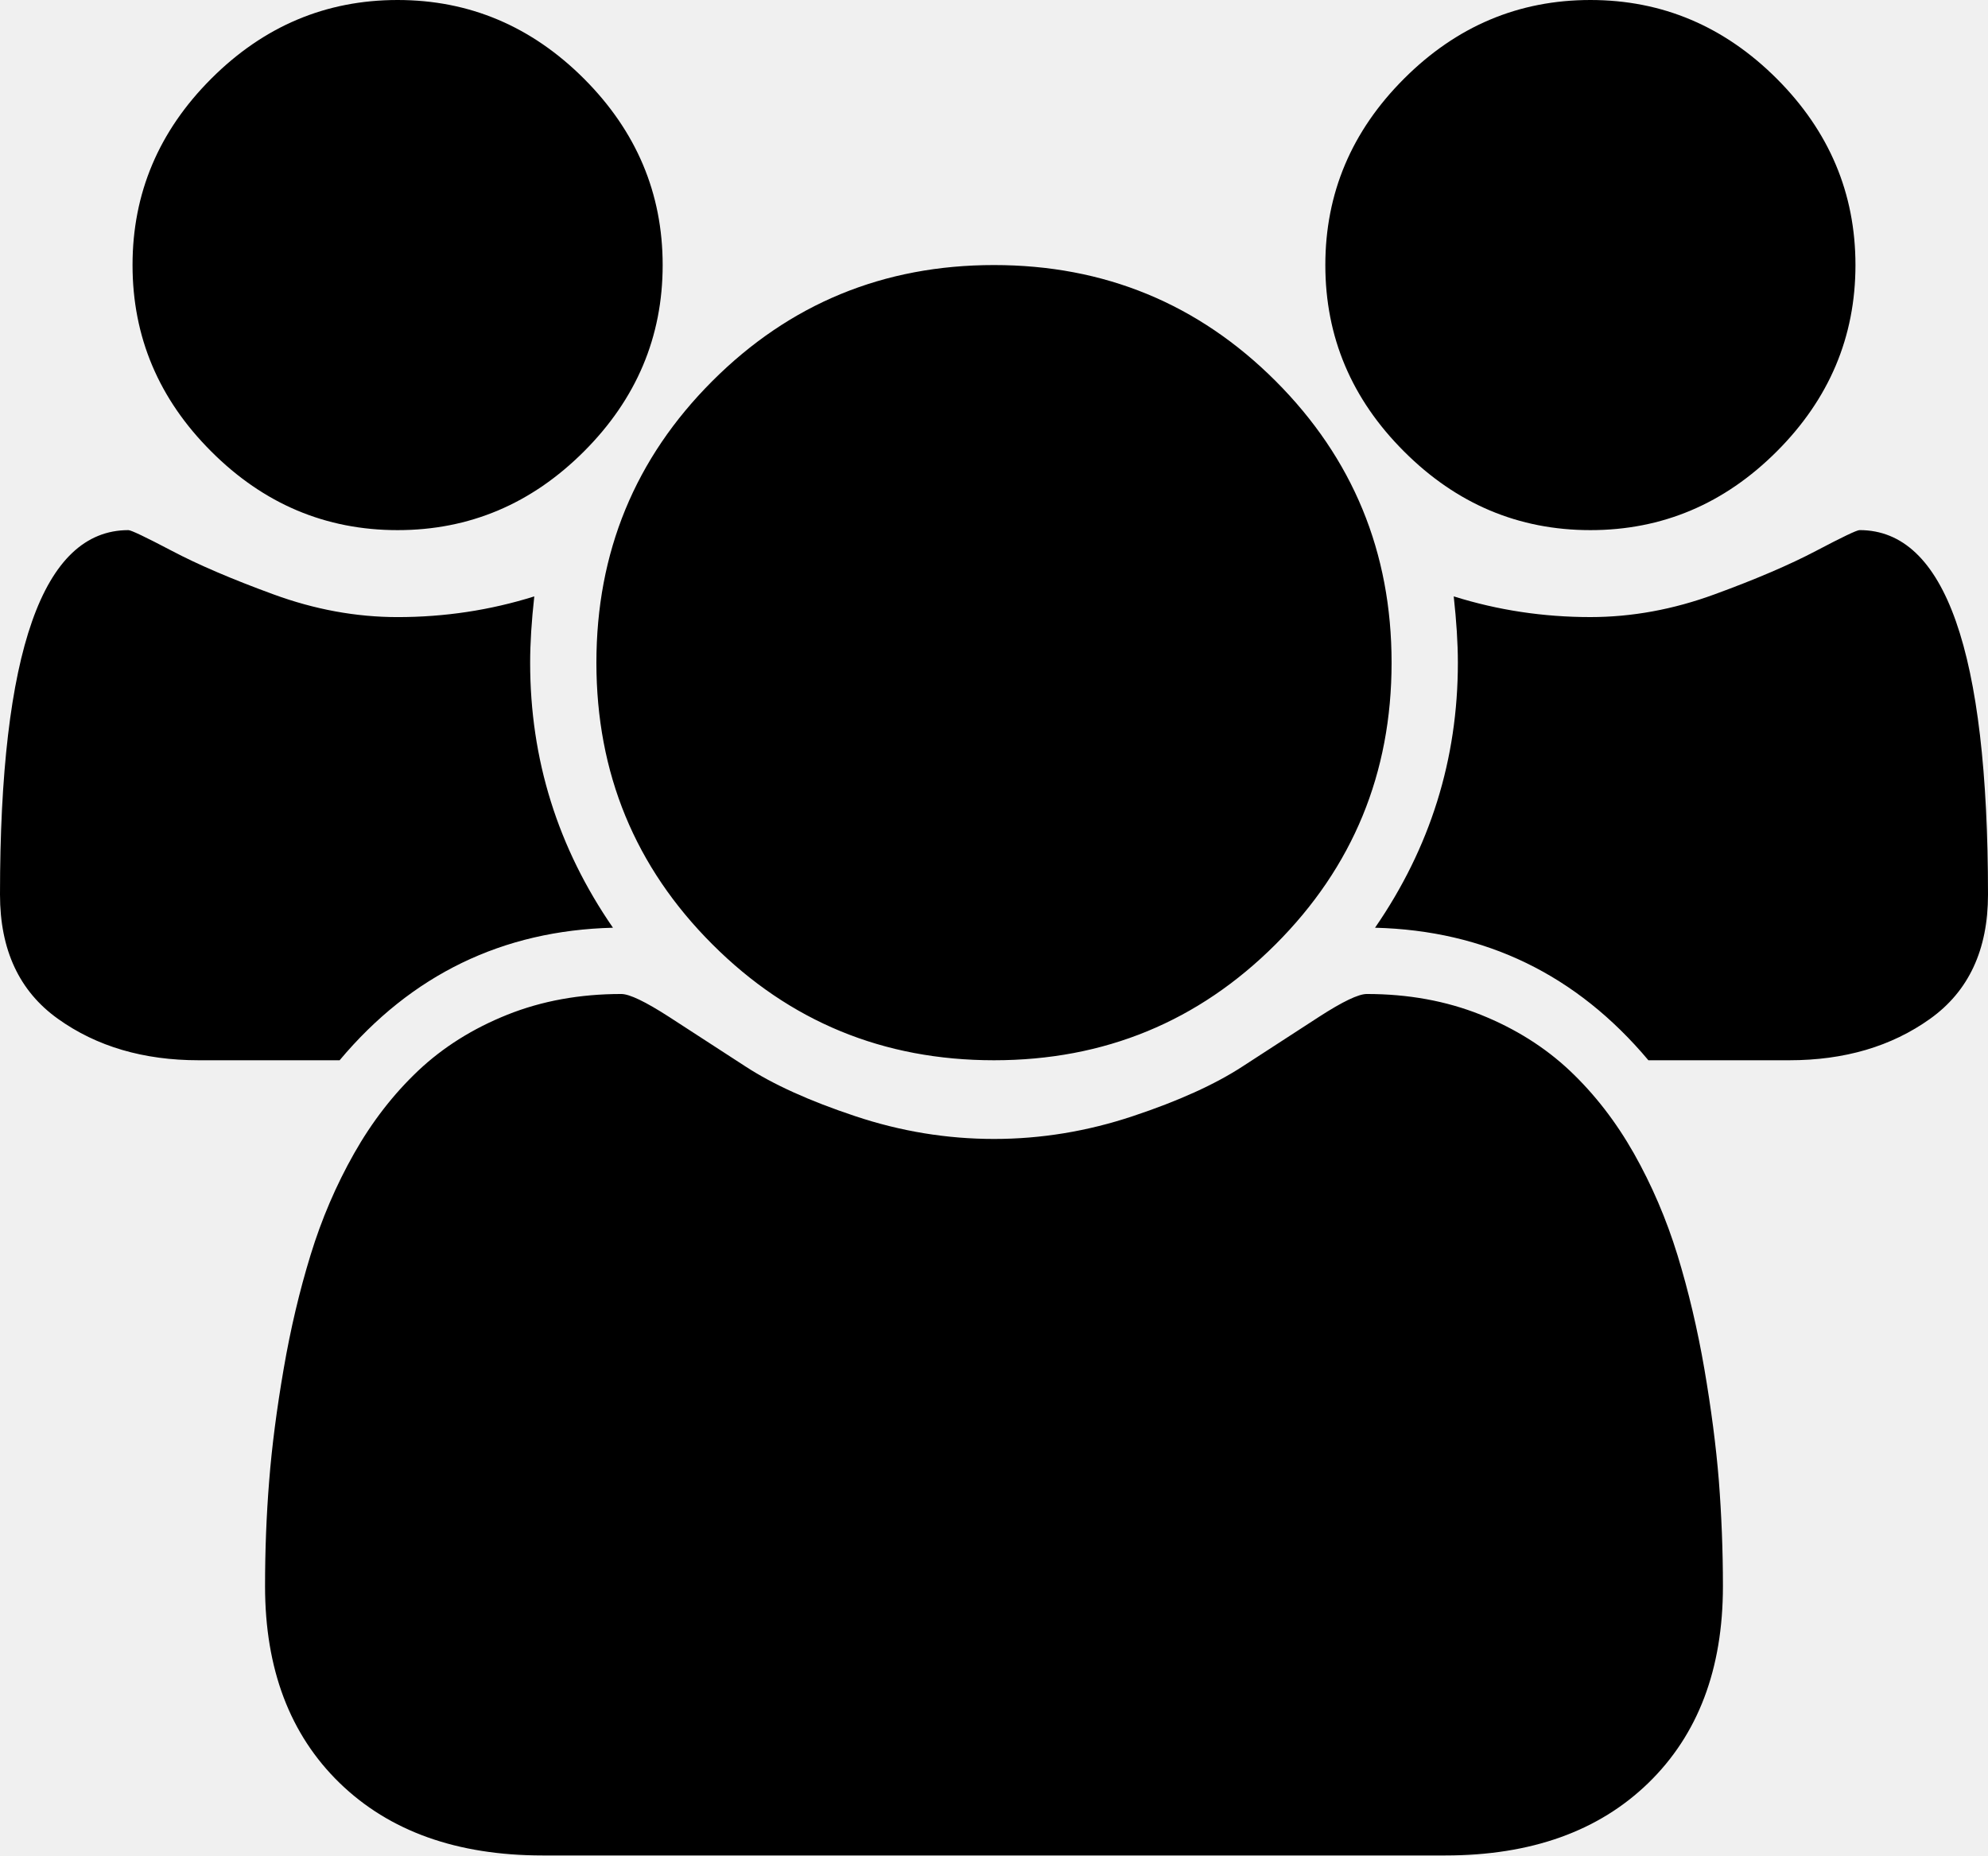
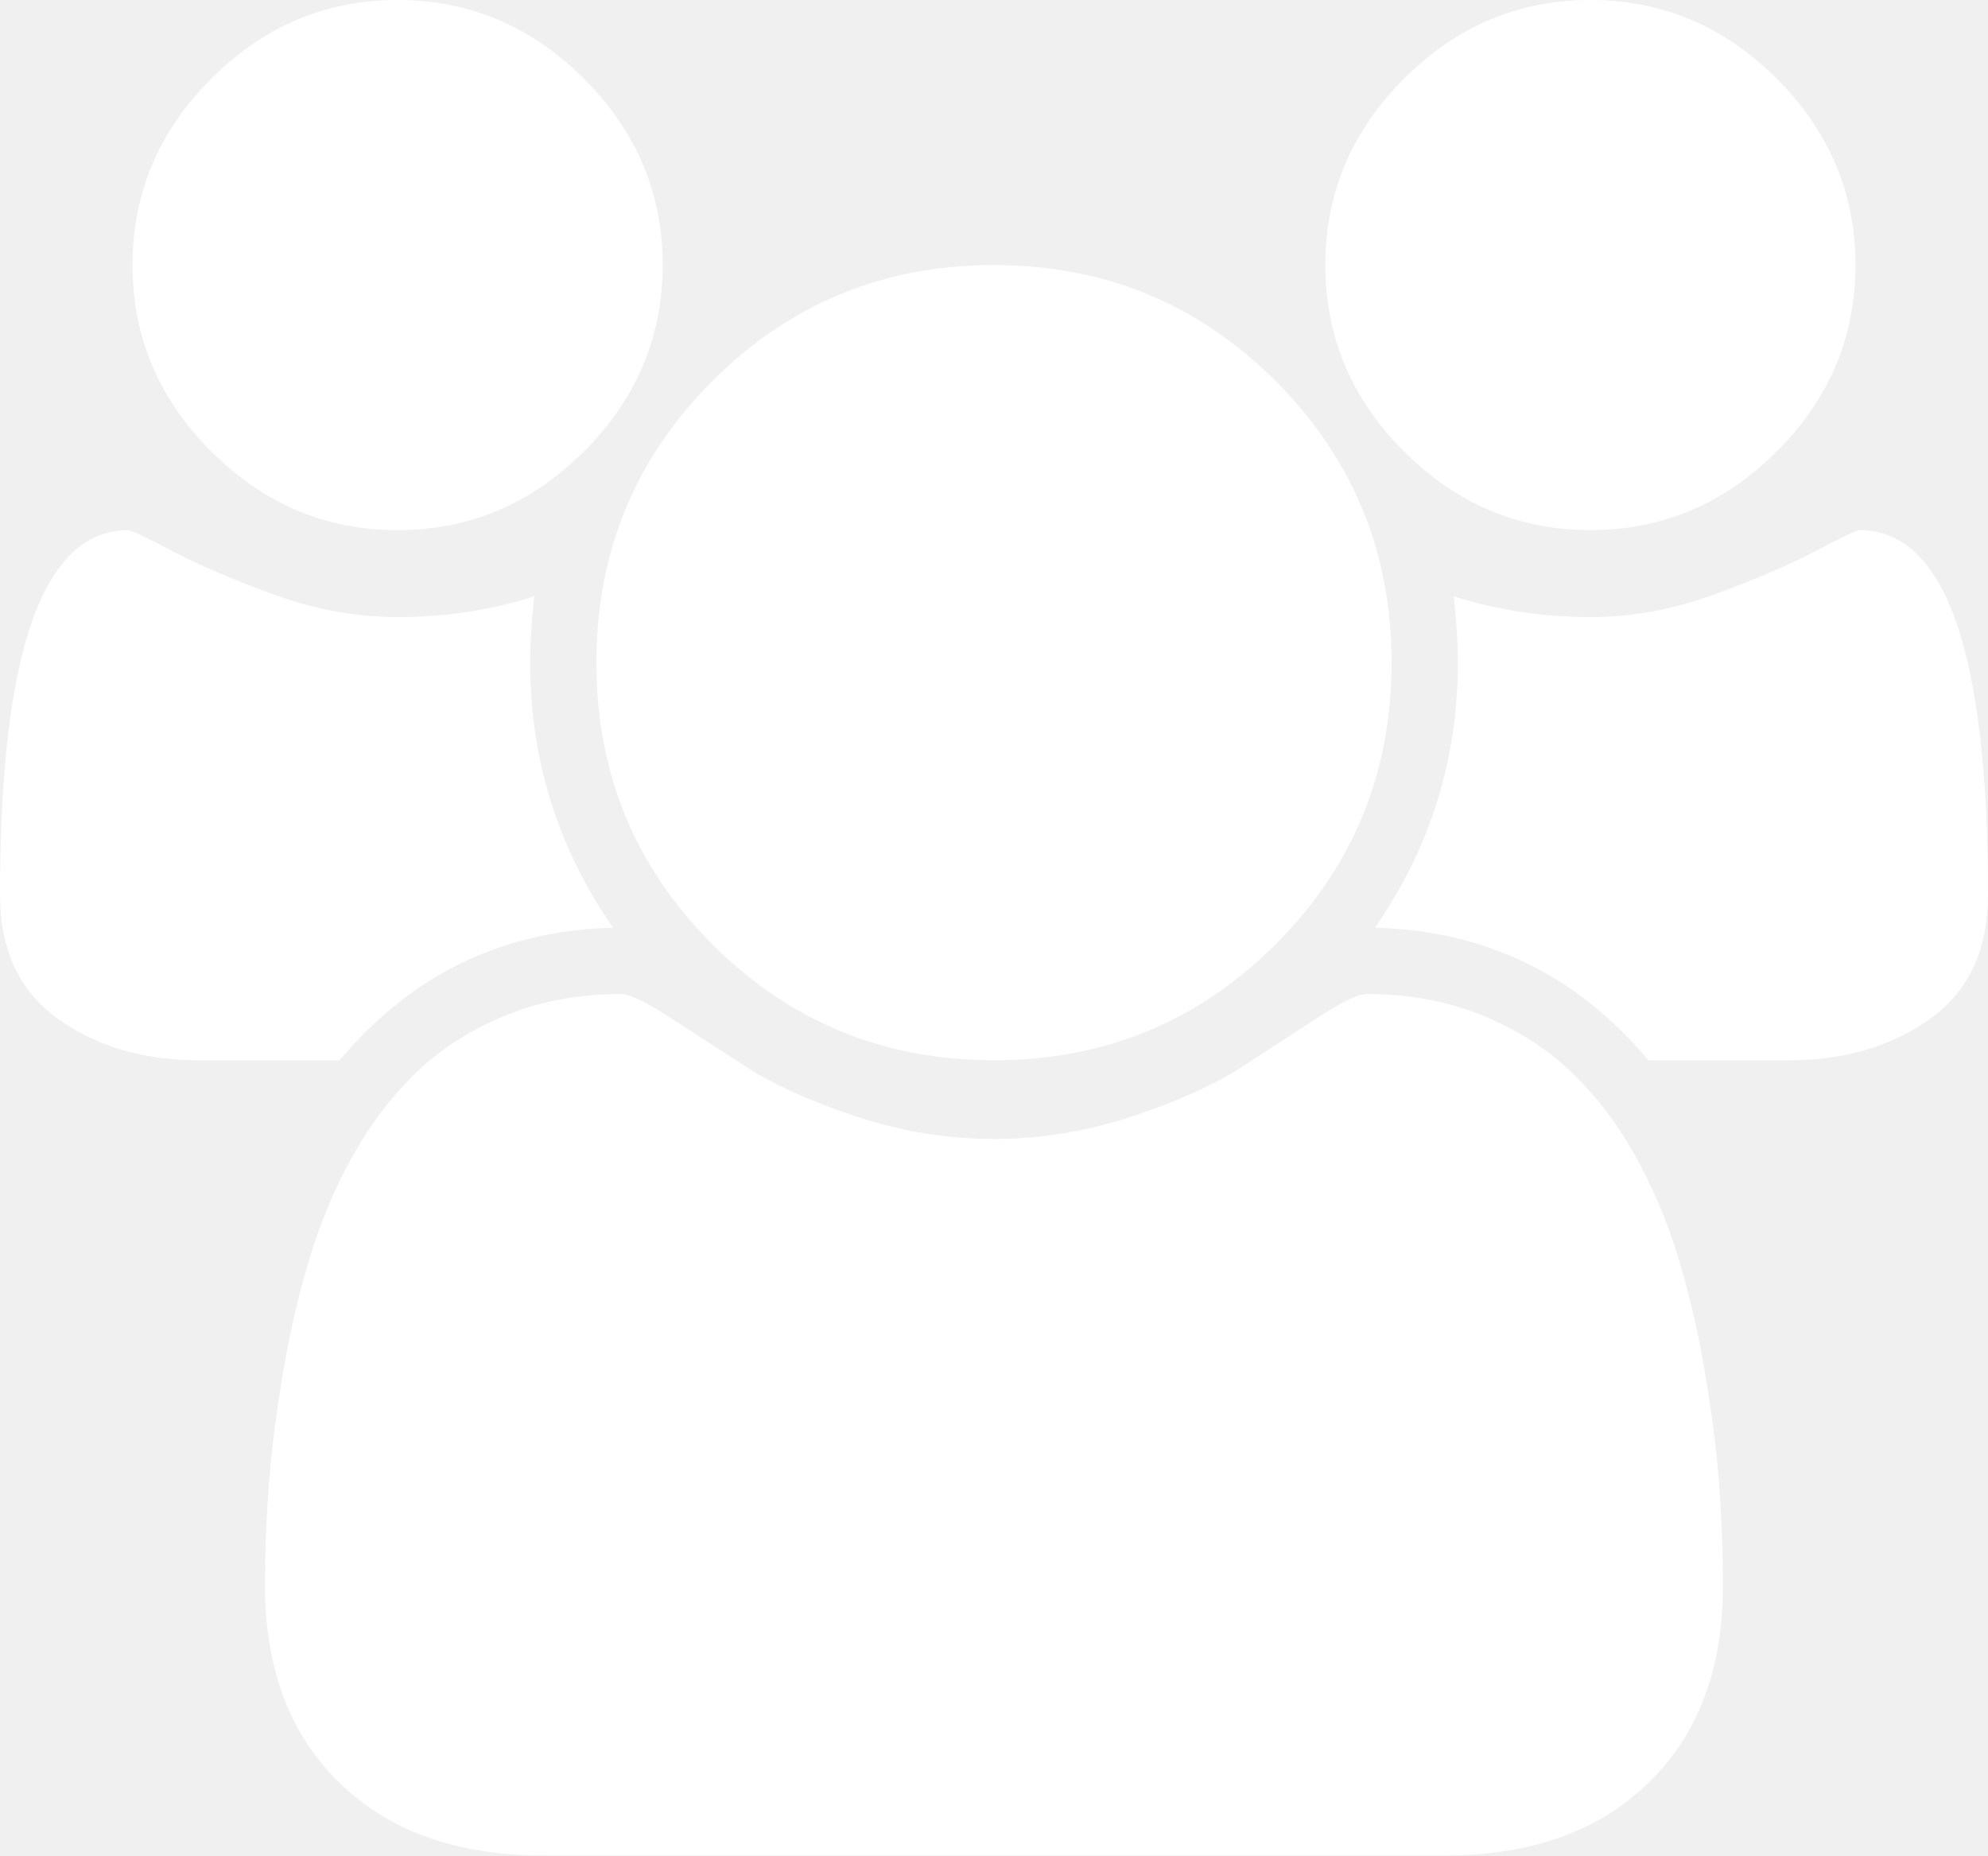
<svg xmlns="http://www.w3.org/2000/svg" version="1.1" id="Layer_1" x="0px" y="0px" width="91.227px" height="85.145px" viewBox="0 0 91.227 85.145" enable-background="new 0 0 91.227 85.145" xml:space="preserve">
-   <path d="M28.128,42.572c-5.069,0.127-9.25,2.156-12.543,6.082H9.123c-2.536,0-4.689-0.632-6.462-1.9C0.885,45.488,0,43.588,0,41.052  c0-11.148,1.963-16.725,5.892-16.725c0.125,0,0.79,0.318,1.996,0.951c1.203,0.635,2.756,1.3,4.656,1.995  c1.901,0.698,3.801,1.045,5.702,1.045c2.153,0,4.244-0.314,6.272-0.95c-0.127,1.14-0.19,2.156-0.19,3.041  C24.327,34.845,25.592,38.899,28.128,42.572z M26.798,3.611c2.405,2.408,3.611,5.259,3.611,8.552c0,3.296-1.206,6.147-3.611,8.553  c-2.408,2.408-5.259,3.611-8.553,3.611c-3.296,0-6.147-1.203-8.552-3.611c-2.408-2.405-3.611-5.256-3.611-8.553  c0-3.293,1.203-6.144,3.611-8.552C12.098,1.206,14.949,0,18.245,0C21.539,0,24.39,1.206,26.798,3.611z M79.063,72.791  c0,3.801-1.14,6.809-3.421,9.027c-2.281,2.215-5.387,3.326-9.313,3.326H24.897c-3.929,0-7.032-1.111-9.313-3.326  c-2.281-2.218-3.421-5.227-3.421-9.027c0-1.646,0.062-3.261,0.19-4.847c0.125-1.583,0.348-3.293,0.665-5.131  c0.315-1.835,0.728-3.578,1.235-5.227c0.505-1.645,1.17-3.198,1.996-4.656c0.823-1.455,1.806-2.723,2.946-3.801  c1.14-1.075,2.5-1.93,4.086-2.565c1.583-0.633,3.326-0.951,5.227-0.951c0.38,0,1.107,0.351,2.186,1.045  c1.075,0.698,2.248,1.458,3.516,2.281c1.265,0.826,2.946,1.586,5.037,2.281c2.09,0.698,4.211,1.045,6.367,1.045  c2.153,0,4.276-0.348,6.367-1.045c2.091-0.695,3.769-1.455,5.037-2.281c1.265-0.823,2.438-1.583,3.516-2.281  c1.075-0.695,1.805-1.045,2.186-1.045c1.9,0,3.641,0.318,5.227,0.951c1.583,0.635,2.946,1.491,4.086,2.565  c1.141,1.078,2.121,2.346,2.946,3.801c0.823,1.458,1.488,3.011,1.996,4.656c0.505,1.648,0.918,3.392,1.235,5.227  c0.315,1.838,0.538,3.549,0.666,5.131C78.998,69.53,79.063,71.146,79.063,72.791z M58.537,17.485  c3.545,3.549,5.321,7.857,5.321,12.924c0,5.069-1.776,9.378-5.321,12.924c-3.549,3.548-7.858,5.321-12.924,5.321  c-5.069,0-9.378-1.773-12.924-5.321c-3.549-3.546-5.321-7.855-5.321-12.924c0-5.066,1.772-9.375,5.321-12.924  c3.546-3.546,7.854-5.322,12.924-5.322C50.679,12.163,54.988,13.939,58.537,17.485z M81.534,3.611  c2.406,2.408,3.611,5.259,3.611,8.552c0,3.296-1.205,6.147-3.611,8.553c-2.408,2.408-5.259,3.611-8.553,3.611  c-3.296,0-6.147-1.203-8.552-3.611c-2.408-2.405-3.611-5.256-3.611-8.553c0-3.293,1.203-6.144,3.611-8.552  C66.834,1.206,69.685,0,72.981,0C76.274,0,79.125,1.206,81.534,3.611z M91.227,41.052c0,2.536-0.888,4.437-2.66,5.702  c-1.776,1.268-3.93,1.9-6.462,1.9h-6.462c-3.296-3.926-7.478-5.954-12.544-6.082c2.533-3.673,3.801-7.727,3.801-12.164  c0-0.885-0.065-1.901-0.19-3.041c2.025,0.636,4.116,0.95,6.271,0.95c1.901,0,3.801-0.347,5.702-1.045  c1.901-0.695,3.451-1.36,4.657-1.995c1.202-0.633,1.867-0.951,1.995-0.951C89.261,24.327,91.227,29.904,91.227,41.052z" />
+   <path fill="#FFFFFF" d="M28.128,42.572c-5.069,0.127-9.25,2.156-12.543,6.082H9.123c-2.536,0-4.689-0.632-6.462-1.9  C0.885,45.488,0,43.588,0,41.052c0-11.148,1.963-16.725,5.892-16.725c0.125,0,0.79,0.318,1.996,0.951  c1.203,0.635,2.756,1.3,4.656,1.995c1.901,0.698,3.801,1.045,5.702,1.045c2.153,0,4.244-0.314,6.272-0.95  c-0.127,1.14-0.19,2.156-0.19,3.041C24.327,34.845,25.592,38.899,28.128,42.572z M26.798,3.611c2.405,2.408,3.611,5.259,3.611,8.552  c0,3.296-1.206,6.147-3.611,8.553c-2.408,2.408-5.259,3.611-8.553,3.611c-3.296,0-6.147-1.203-8.552-3.611  c-2.408-2.405-3.611-5.256-3.611-8.553c0-3.293,1.203-6.144,3.611-8.552C12.098,1.206,14.949,0,18.245,0  C21.539,0,24.39,1.206,26.798,3.611z M79.063,72.791c0,3.801-1.14,6.809-3.421,9.027c-2.281,2.215-5.387,3.326-9.313,3.326H24.897  c-3.929,0-7.032-1.111-9.313-3.326c-2.281-2.218-3.421-5.227-3.421-9.027c0-1.646,0.062-3.261,0.19-4.847  c0.125-1.583,0.348-3.293,0.665-5.131c0.315-1.835,0.728-3.578,1.235-5.227c0.505-1.645,1.17-3.198,1.996-4.656  c0.823-1.455,1.806-2.723,2.946-3.801c1.14-1.075,2.5-1.93,4.086-2.565c1.583-0.633,3.326-0.951,5.227-0.951  c0.38,0,1.107,0.351,2.186,1.045c1.075,0.698,2.248,1.458,3.516,2.281c1.265,0.826,2.946,1.586,5.037,2.281  c2.09,0.698,4.211,1.045,6.367,1.045c2.153,0,4.276-0.348,6.367-1.045c2.091-0.695,3.769-1.455,5.037-2.281  c1.265-0.823,2.438-1.583,3.516-2.281c1.075-0.695,1.805-1.045,2.186-1.045c1.9,0,3.641,0.318,5.227,0.951  c1.583,0.635,2.946,1.491,4.086,2.565c1.141,1.078,2.121,2.346,2.946,3.801c0.823,1.458,1.488,3.011,1.996,4.656  c0.505,1.648,0.918,3.392,1.235,5.227c0.315,1.838,0.538,3.549,0.666,5.131C78.998,69.53,79.063,71.146,79.063,72.791z   M58.537,17.485c3.545,3.549,5.321,7.857,5.321,12.924c0,5.069-1.776,9.378-5.321,12.924c-3.549,3.548-7.858,5.321-12.924,5.321  c-5.069,0-9.378-1.773-12.924-5.321c-3.549-3.546-5.321-7.855-5.321-12.924c0-5.066,1.772-9.375,5.321-12.924  c3.546-3.546,7.854-5.322,12.924-5.322C50.679,12.163,54.988,13.939,58.537,17.485z M81.534,3.611  c2.406,2.408,3.611,5.259,3.611,8.552c0,3.296-1.205,6.147-3.611,8.553c-2.408,2.408-5.259,3.611-8.553,3.611  c-3.296,0-6.147-1.203-8.552-3.611c-2.408-2.405-3.611-5.256-3.611-8.553c0-3.293,1.203-6.144,3.611-8.552  C66.834,1.206,69.685,0,72.981,0C76.274,0,79.125,1.206,81.534,3.611z M91.227,41.052c0,2.536-0.888,4.437-2.66,5.702  c-1.776,1.268-3.93,1.9-6.462,1.9h-6.462c-3.296-3.926-7.478-5.954-12.544-6.082c2.533-3.673,3.801-7.727,3.801-12.164  c0-0.885-0.065-1.901-0.19-3.041c2.025,0.636,4.116,0.95,6.271,0.95c1.901,0,3.801-0.347,5.702-1.045  c1.901-0.695,3.451-1.36,4.657-1.995c1.202-0.633,1.867-0.951,1.995-0.951C89.261,24.327,91.227,29.904,91.227,41.052z" />
</svg>
